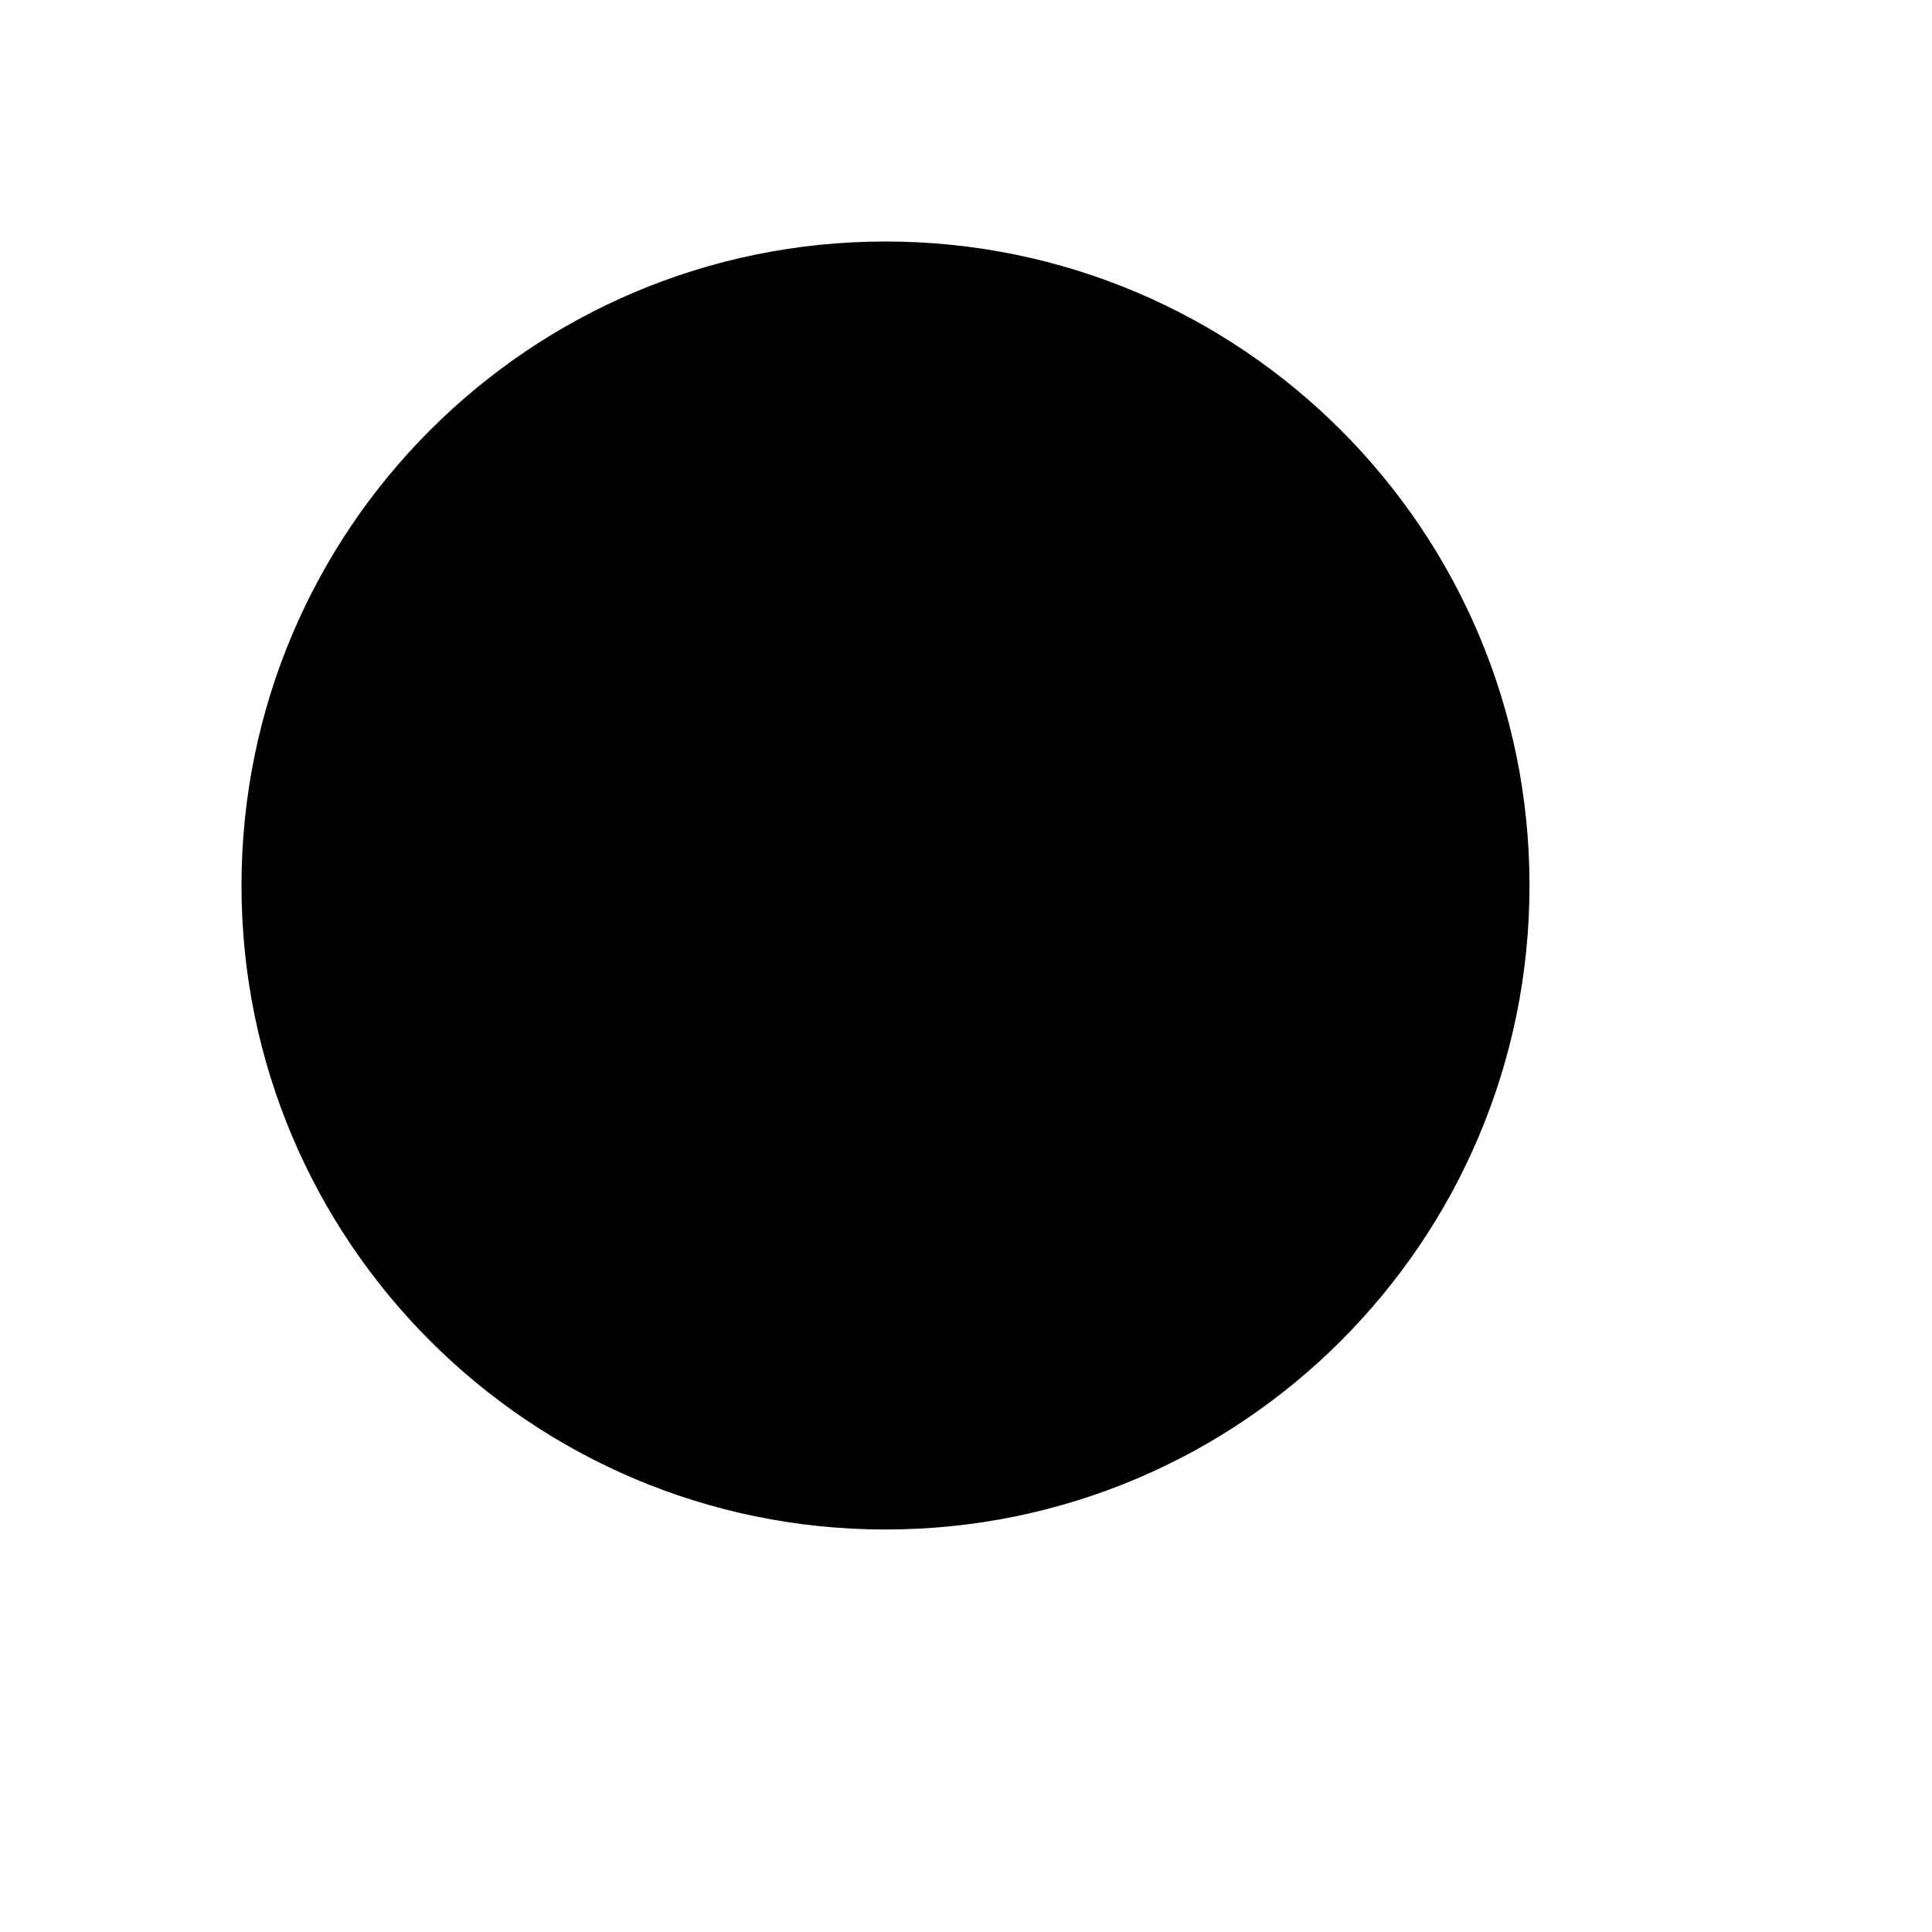
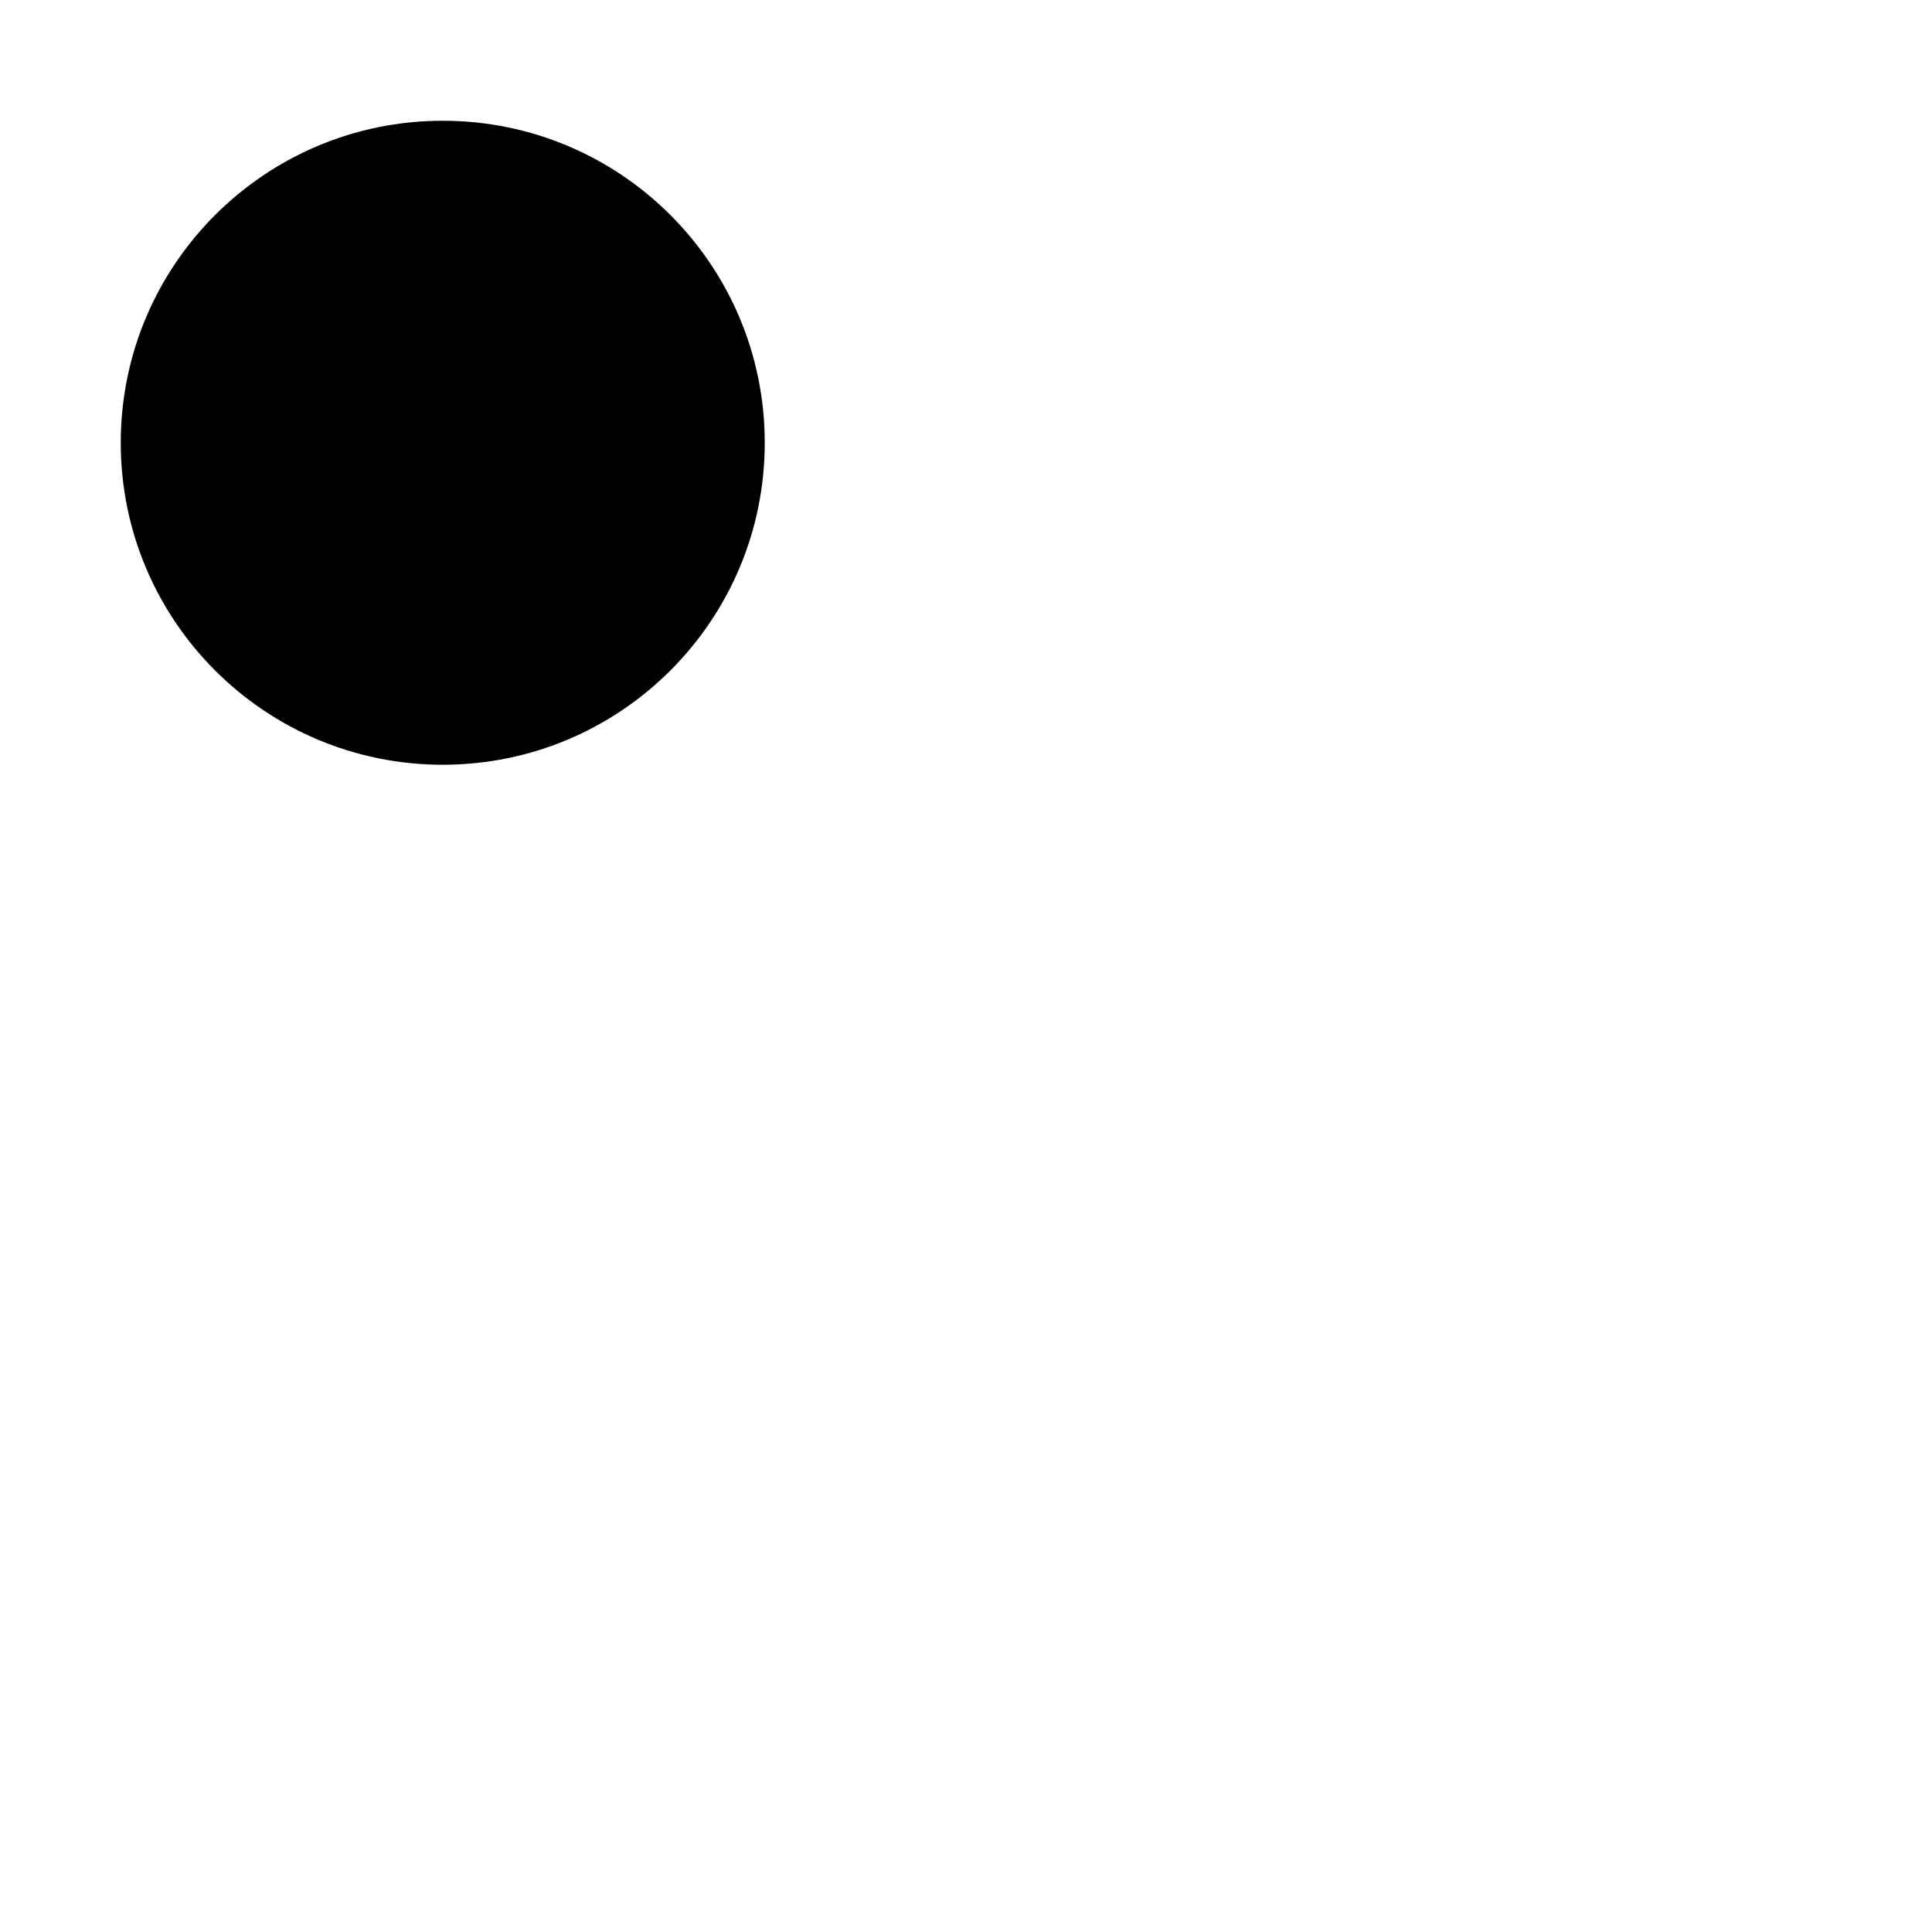
- <svg xmlns="http://www.w3.org/2000/svg" id="search" data-name="search" width="12" height="12">
+ <svg xmlns="http://www.w3.org/2000/svg" id="search" data-name="search" width="24" height="24">
  <path d="M5.5 9.5a4 4 0 1 0 0-8 4 4 0 0 0 0 8ZM10.5 10.5 8.325 8.325" stroke-linecap="round" stroke-linejoin="round" />
</svg>
